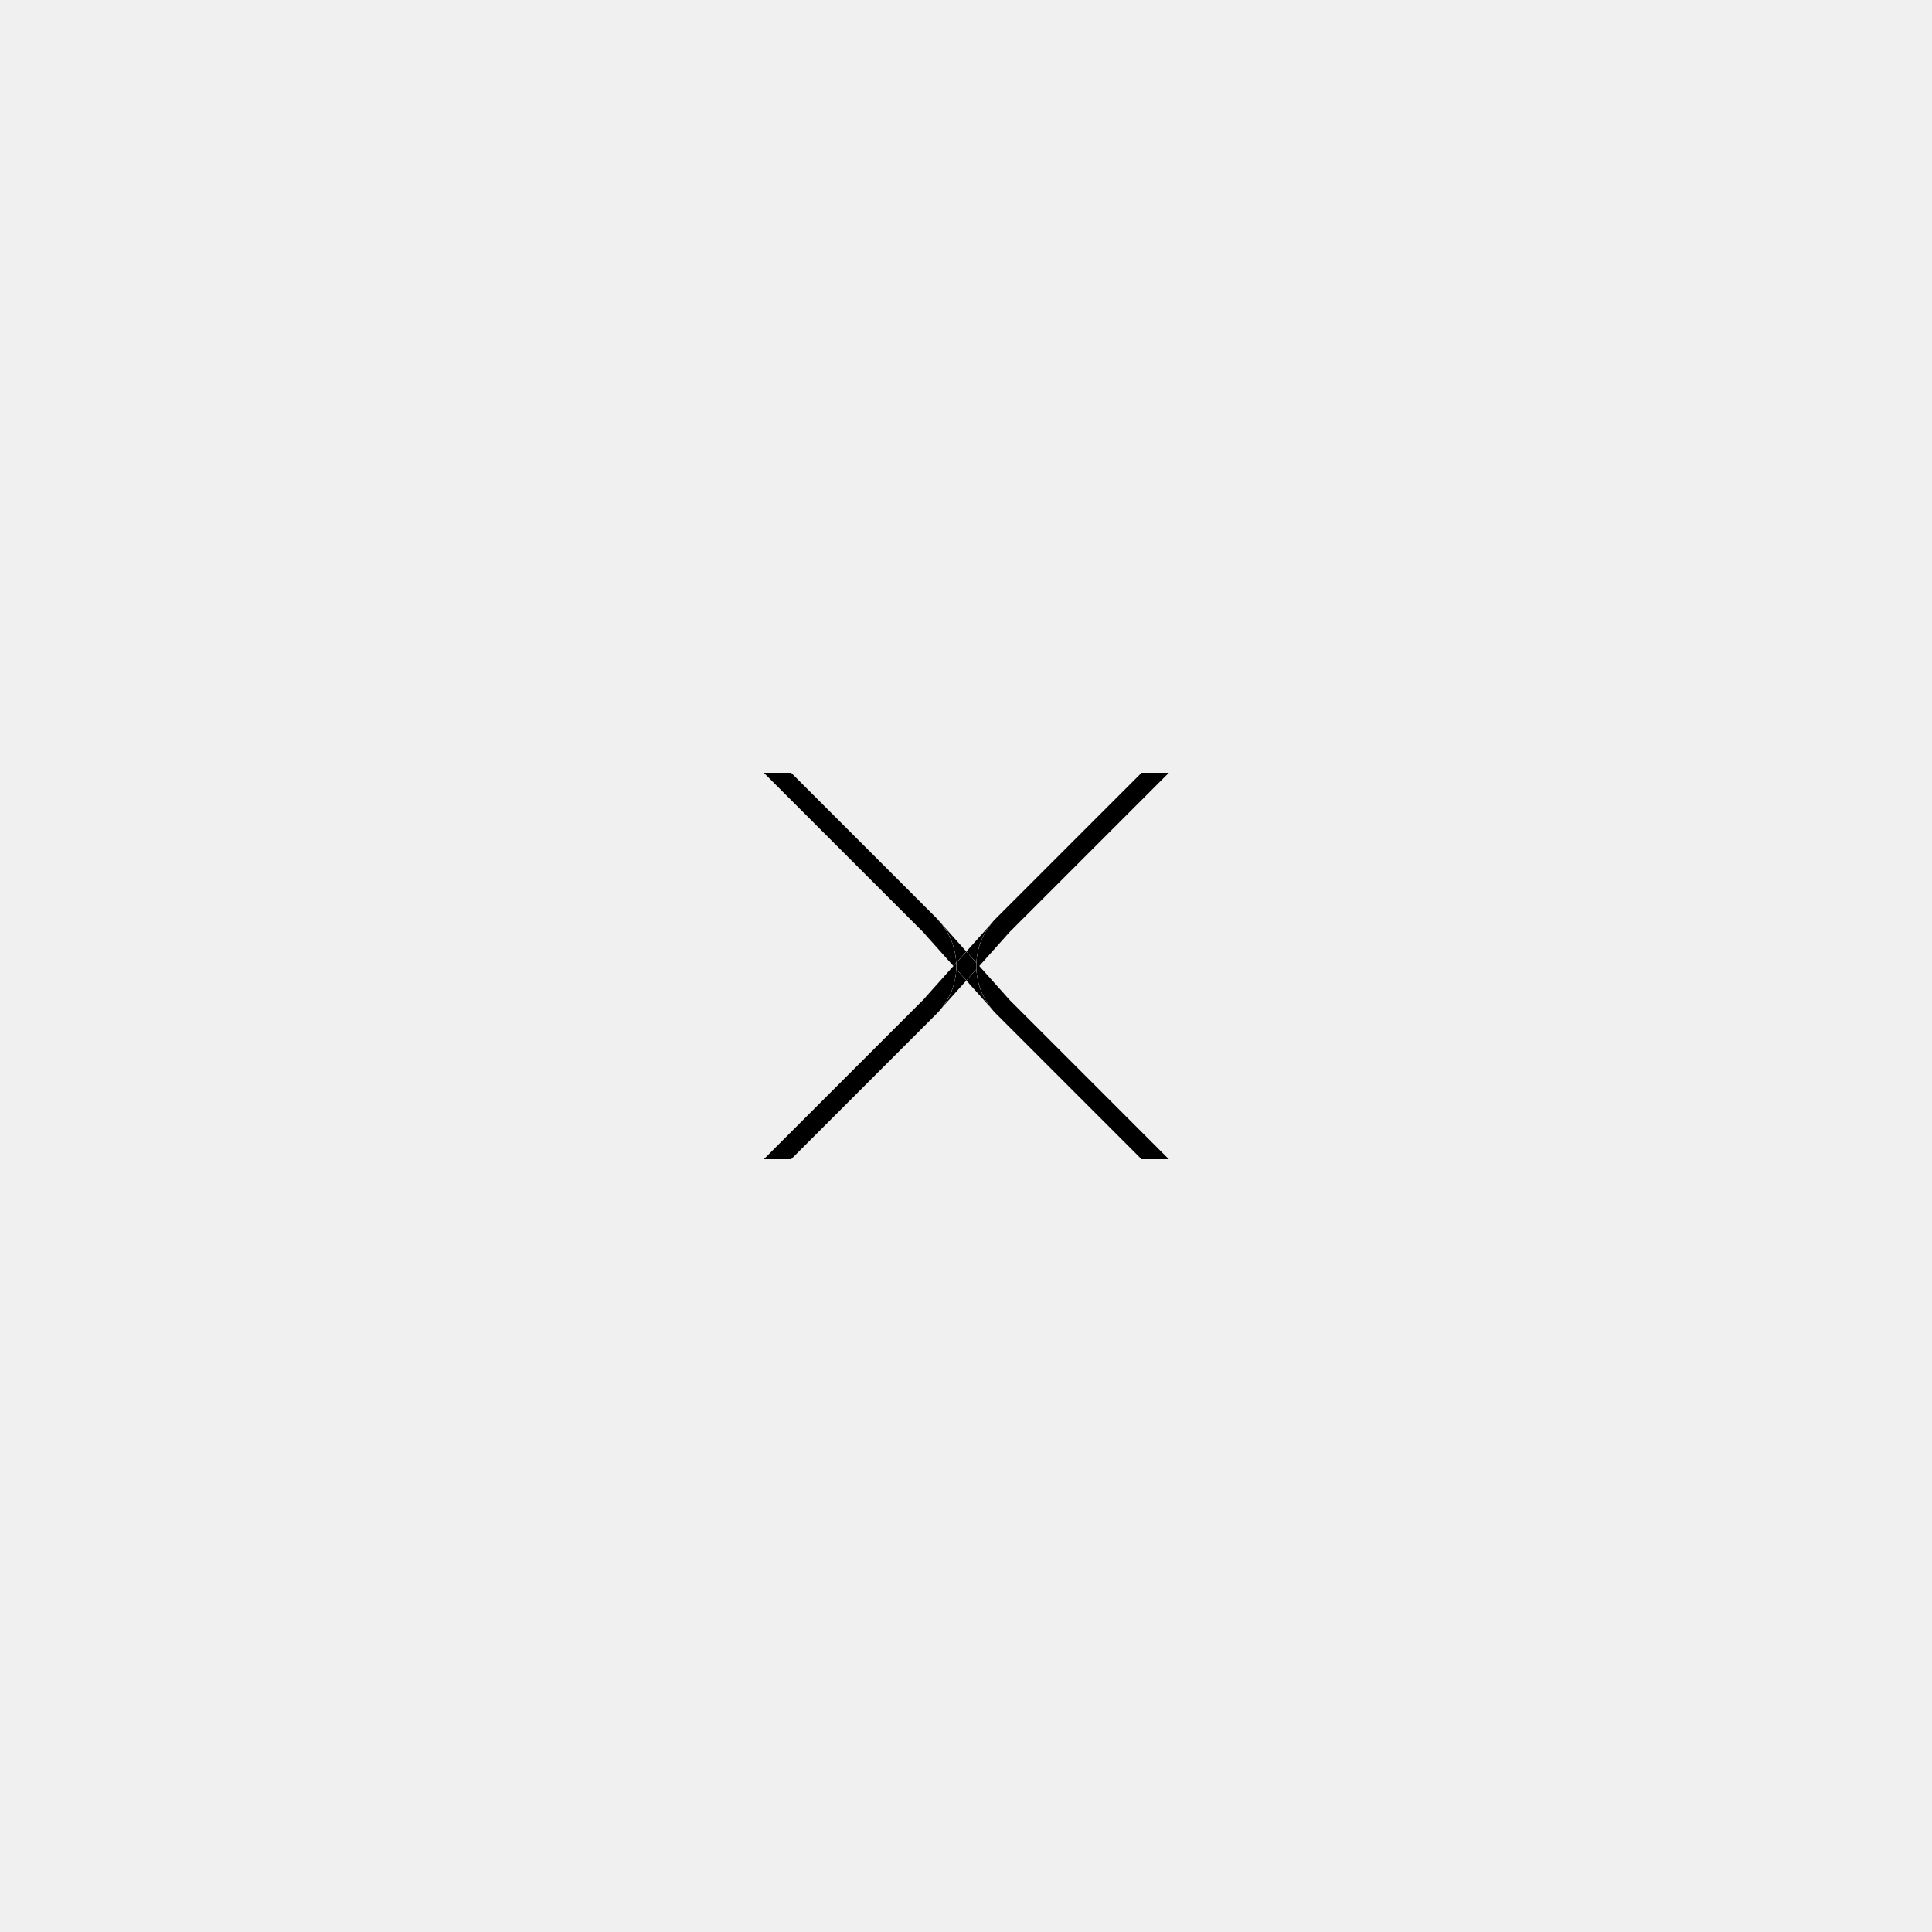
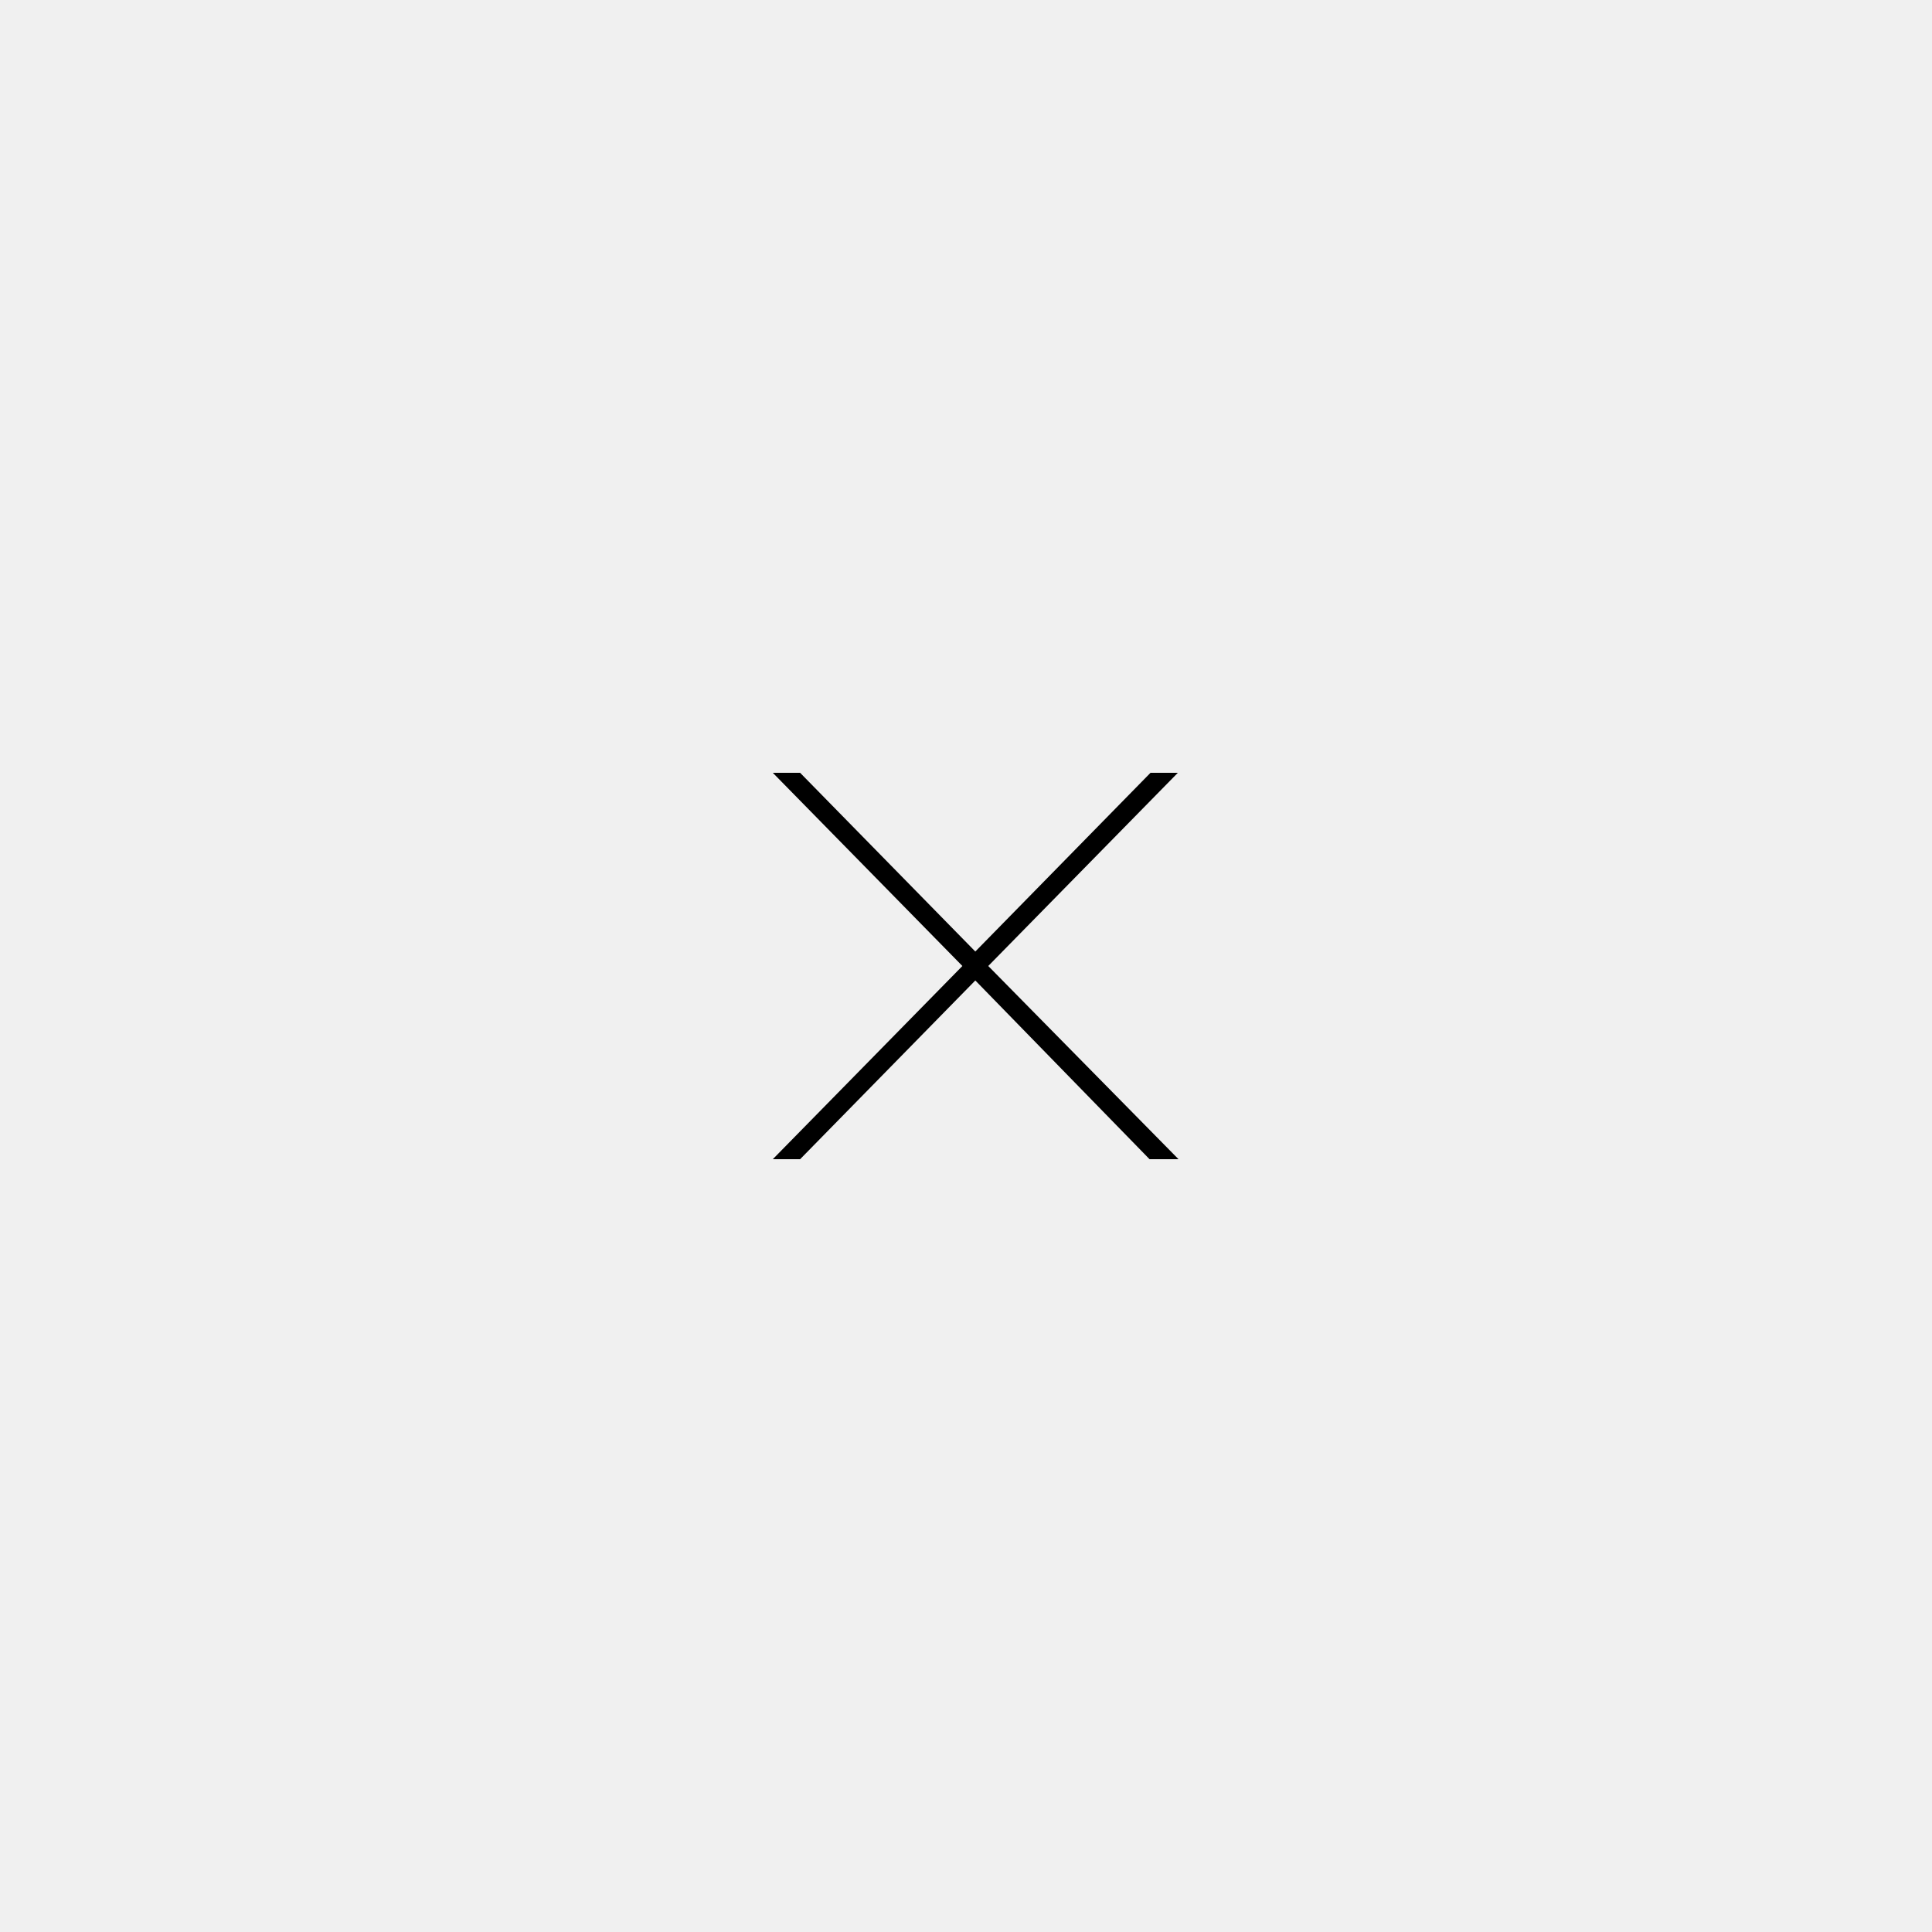
<svg xmlns="http://www.w3.org/2000/svg" width="100" height="100" viewBox="0 0 100 100" fill="none">
-   <path d="M50.539 50.166C50.534 50.055 50.534 49.945 50.539 49.834L50.018 49.251L49.496 49.834C49.501 49.945 49.501 50.055 49.496 50.166L50.018 50.749L50.539 50.166Z" fill="white" />
-   <path d="M50.539 50.166C50.534 50.055 50.534 49.945 50.539 49.834L50.018 49.251L49.496 49.834C49.501 49.945 49.501 50.055 49.496 50.166L50.018 50.749L50.539 50.166Z" fill="black" />
-   <path d="M48.475 47.525L40.95 40H39.535L47.768 48.232C47.835 48.3 47.898 48.37 47.957 48.444L49.348 50L49.496 49.834C49.462 49.119 49.21 48.411 48.739 47.821L48.475 47.525Z" fill="white" />
-   <path d="M48.475 47.525L40.95 40H39.535L47.768 48.232C47.835 48.3 47.898 48.37 47.957 48.444L49.348 50L49.496 49.834C49.462 49.119 49.21 48.411 48.739 47.821L48.475 47.525Z" fill="black" />
-   <path d="M49.496 49.834L50.018 49.251L48.739 47.821C49.21 48.411 49.462 49.119 49.496 49.834Z" fill="white" />
-   <path d="M49.496 49.834L50.018 49.251L48.739 47.821C49.21 48.411 49.462 49.119 49.496 49.834Z" fill="black" />
-   <path d="M51.296 47.821L50.018 49.251L50.539 49.834C50.573 49.119 50.825 48.411 51.296 47.821Z" fill="white" />
-   <path d="M51.296 47.821L50.018 49.251L50.539 49.834C50.573 49.119 50.825 48.411 51.296 47.821Z" fill="black" />
-   <path d="M48.739 52.179L50.018 50.749L49.496 50.166C49.462 50.881 49.21 51.589 48.739 52.179Z" fill="white" />
-   <path d="M48.739 52.179L50.018 50.749L49.496 50.166C49.462 50.881 49.21 51.589 48.739 52.179Z" fill="black" />
-   <path d="M50.018 50.749L51.296 52.179C50.825 51.589 50.573 50.881 50.539 50.166L50.018 50.749Z" fill="white" />
-   <path d="M50.018 50.749L51.296 52.179C50.825 51.589 50.573 50.881 50.539 50.166L50.018 50.749Z" fill="black" />
-   <path fill-rule="evenodd" clip-rule="evenodd" d="M49.348 50L47.957 51.556C47.898 51.63 47.835 51.7 47.768 51.768L39.535 60H40.95L48.475 52.475C48.57 52.38 48.658 52.281 48.739 52.179C49.21 51.589 49.462 50.881 49.496 50.166C49.501 50.055 49.501 49.945 49.496 49.834L49.348 50ZM48.475 47.525C48.57 47.62 48.658 47.719 48.739 47.821L48.475 47.525Z" fill="white" />
-   <path fill-rule="evenodd" clip-rule="evenodd" d="M49.348 50L47.957 51.556C47.898 51.63 47.835 51.7 47.768 51.768L39.535 60H40.95L48.475 52.475C48.57 52.38 48.658 52.281 48.739 52.179C49.21 51.589 49.462 50.881 49.496 50.166C49.501 50.055 49.501 49.945 49.496 49.834L49.348 50ZM48.475 47.525C48.57 47.62 48.658 47.719 48.739 47.821L48.475 47.525Z" fill="black" />
-   <path fill-rule="evenodd" clip-rule="evenodd" d="M51.561 47.525L59.086 40H60.5L52.268 48.232C52.2 48.3 52.137 48.37 52.079 48.444L50.687 50L52.079 51.556C52.137 51.63 52.2 51.7 52.268 51.768L60.5 60H59.086L51.561 52.475C51.466 52.38 51.378 52.281 51.296 52.179C50.825 51.589 50.573 50.881 50.539 50.166C50.534 50.055 50.534 49.945 50.539 49.834C50.573 49.119 50.825 48.411 51.296 47.821C51.378 47.719 51.466 47.62 51.561 47.525Z" fill="white" />
-   <path fill-rule="evenodd" clip-rule="evenodd" d="M51.561 47.525L59.086 40H60.5L52.268 48.232C52.2 48.3 52.137 48.37 52.079 48.444L50.687 50L52.079 51.556C52.137 51.63 52.2 51.7 52.268 51.768L60.5 60H59.086L51.561 52.475C51.466 52.38 51.378 52.281 51.296 52.179C50.825 51.589 50.573 50.881 50.539 50.166C50.534 50.055 50.534 49.945 50.539 49.834C50.573 49.119 50.825 48.411 51.296 47.821C51.378 47.719 51.466 47.62 51.561 47.525Z" fill="black" />
+   <path d="M61 60H59.5L50.482 50.749L41.414 60H40L49.813 50L40 40H41.414L50.482 49.251L59.55 40H60.965L51.152 50L61 60Z" fill="black" />
</svg>
